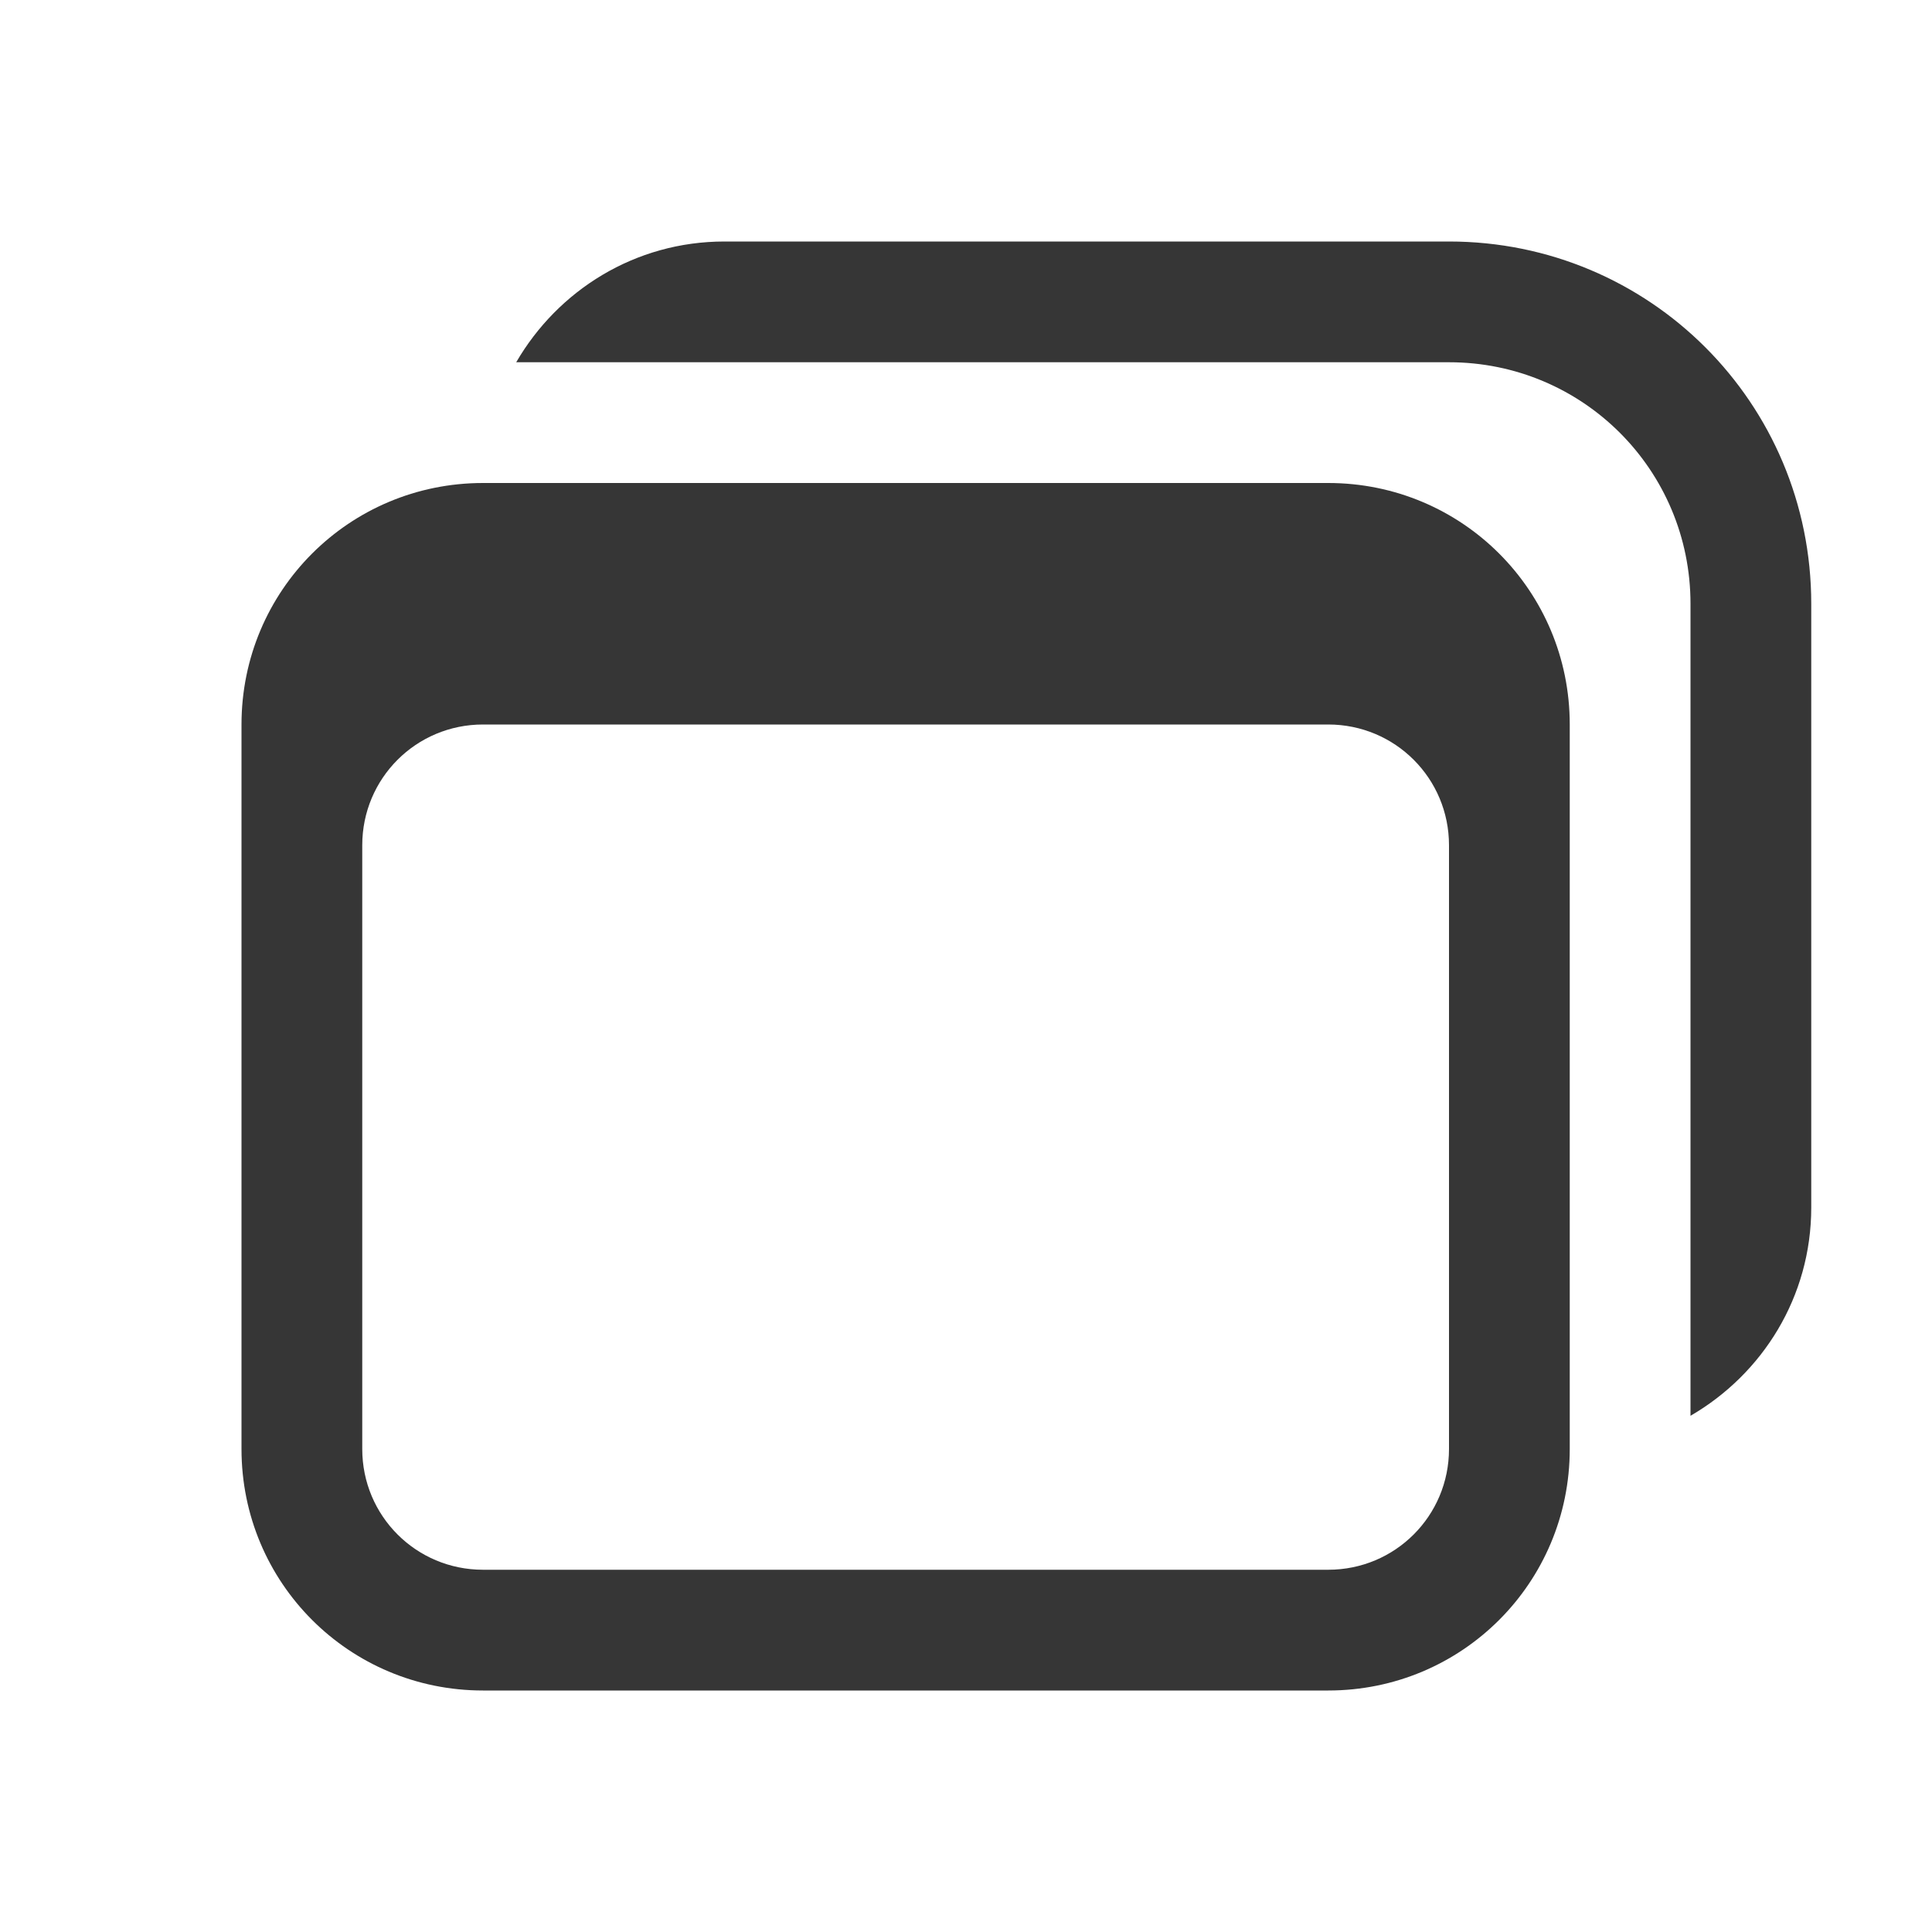
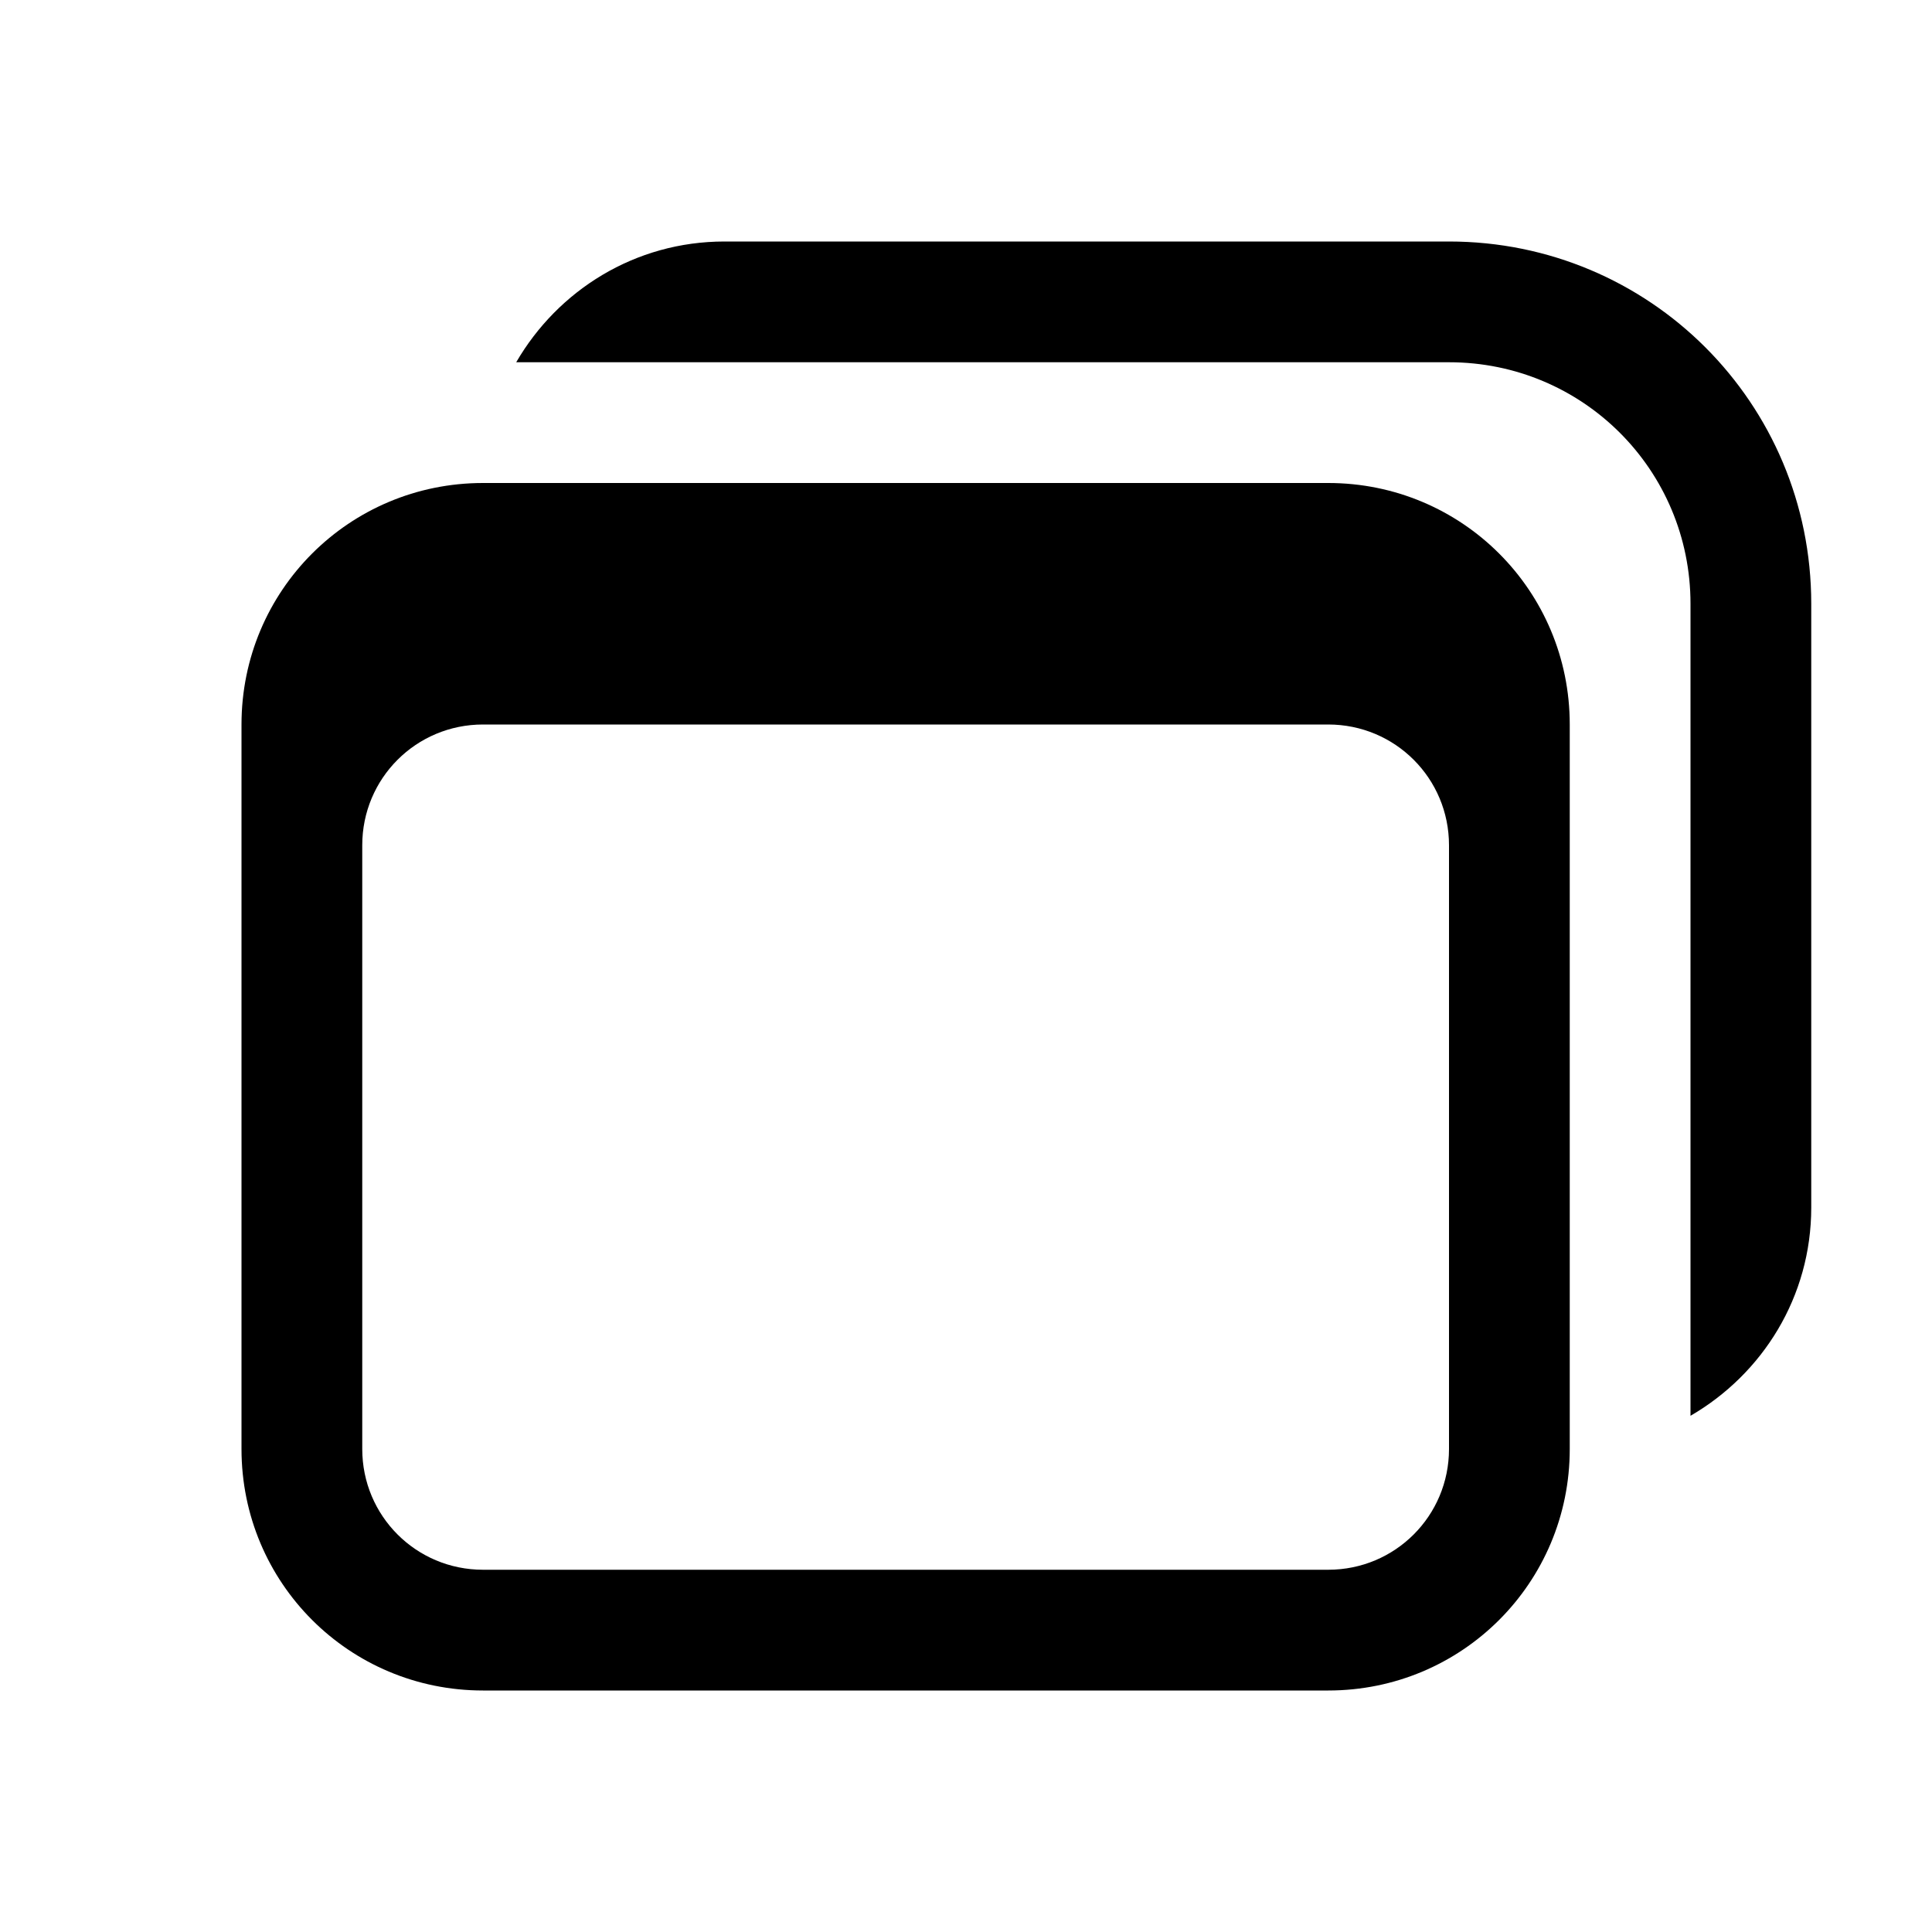
<svg xmlns="http://www.w3.org/2000/svg" width="16" height="16" version="1.1">
-   <path d="m4 4c-1.108 0-2 0.892-2 2v6c0 1.108 0.892 2 2 2h7c1.108 0 2-0.892 2-2v-6c0-1.108-0.892-2-2-2h-7zm0 2h7c0.554 0 1 0.446 1 1v5c0 0.554-0.446 1-1 1h-7c-0.554 0-1-0.446-1-1v-5c0-0.554 0.446-1 1-1z" fill="#363636" />
-   <path d="m6 2c-0.741 0-1.379 0.404-1.725 1h7.725c1.108 0 2 0.892 2 2v5 1.725c0.596-0.346 1-0.984 1-1.725v-5c0-1.662-1.338-3-3-3h-6z" fill="#363636" />
+   <path d="m4 4c-1.108 0-2 0.892-2 2v6c0 1.108 0.892 2 2 2h7c1.108 0 2-0.892 2-2v-6c0-1.108-0.892-2-2-2h-7zm0 2h7c0.554 0 1 0.446 1 1v5c0 0.554-0.446 1-1 1h-7c-0.554 0-1-0.446-1-1v-5c0-0.554 0.446-1 1-1z" fill="currentColor" />
+   <path d="m6 2c-0.741 0-1.379 0.404-1.725 1h7.725c1.108 0 2 0.892 2 2v5 1.725c0.596-0.346 1-0.984 1-1.725v-5c0-1.662-1.338-3-3-3h-6z" fill="currentColor" />
</svg>
